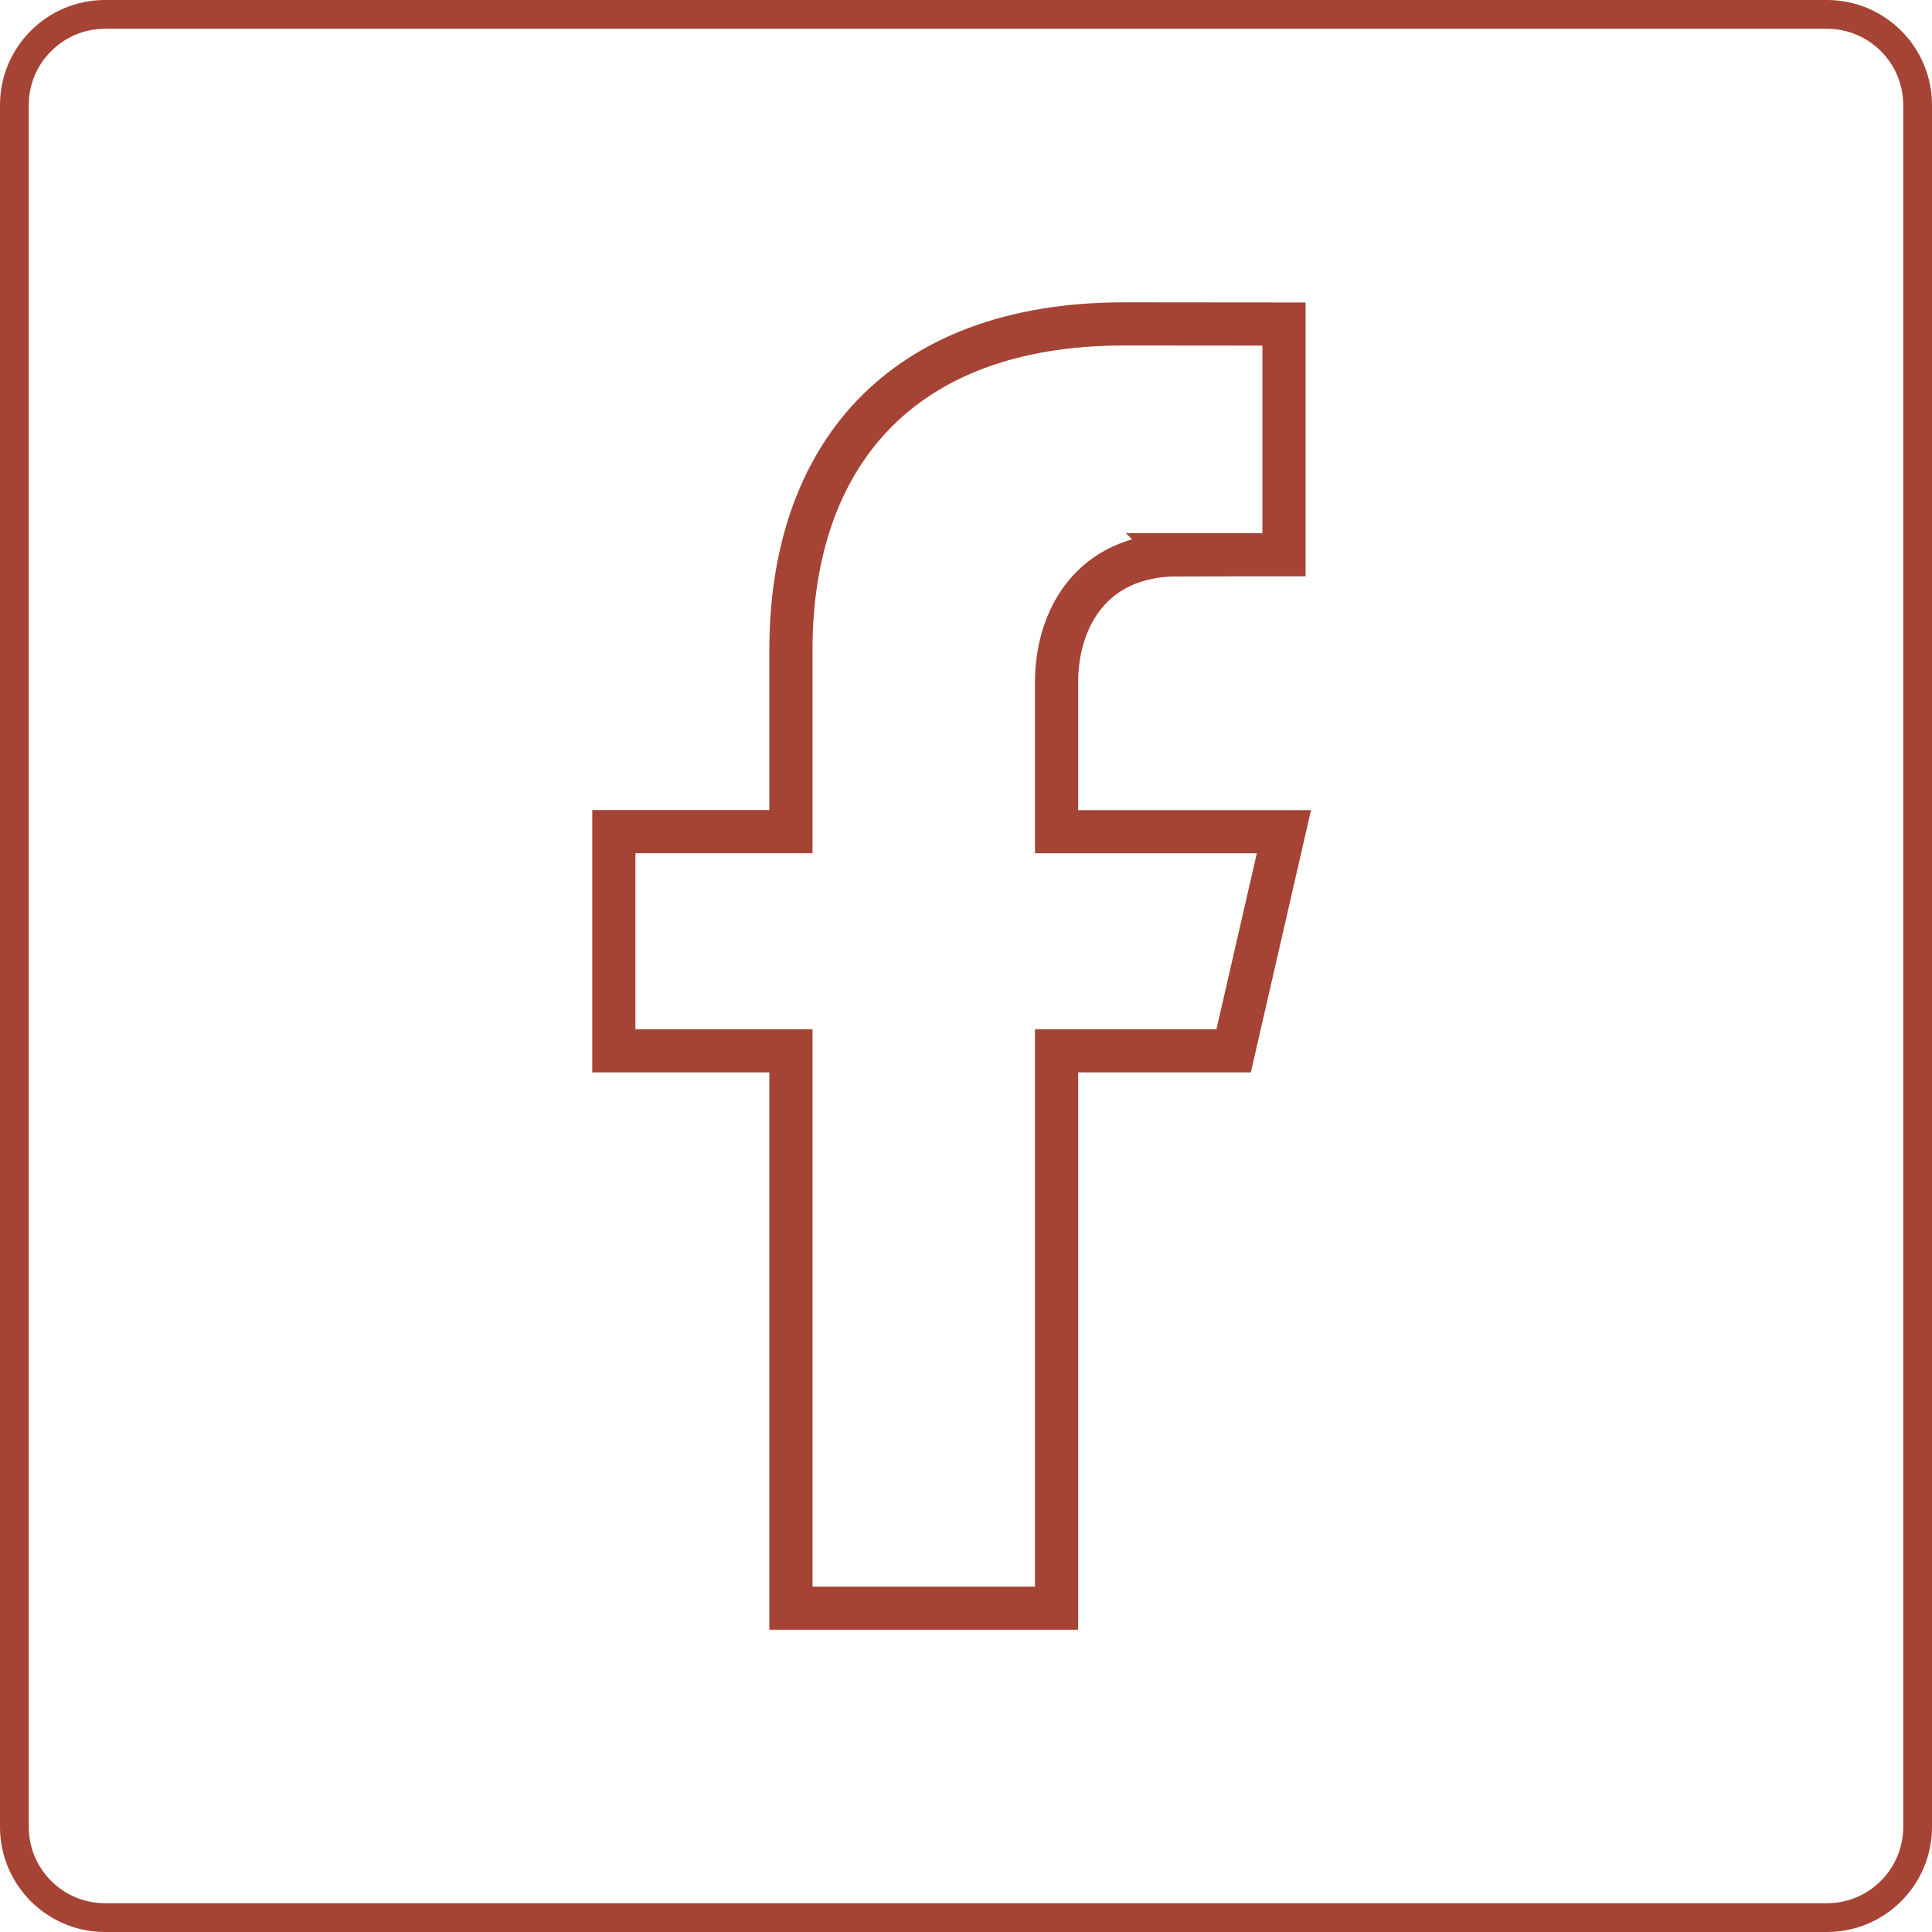
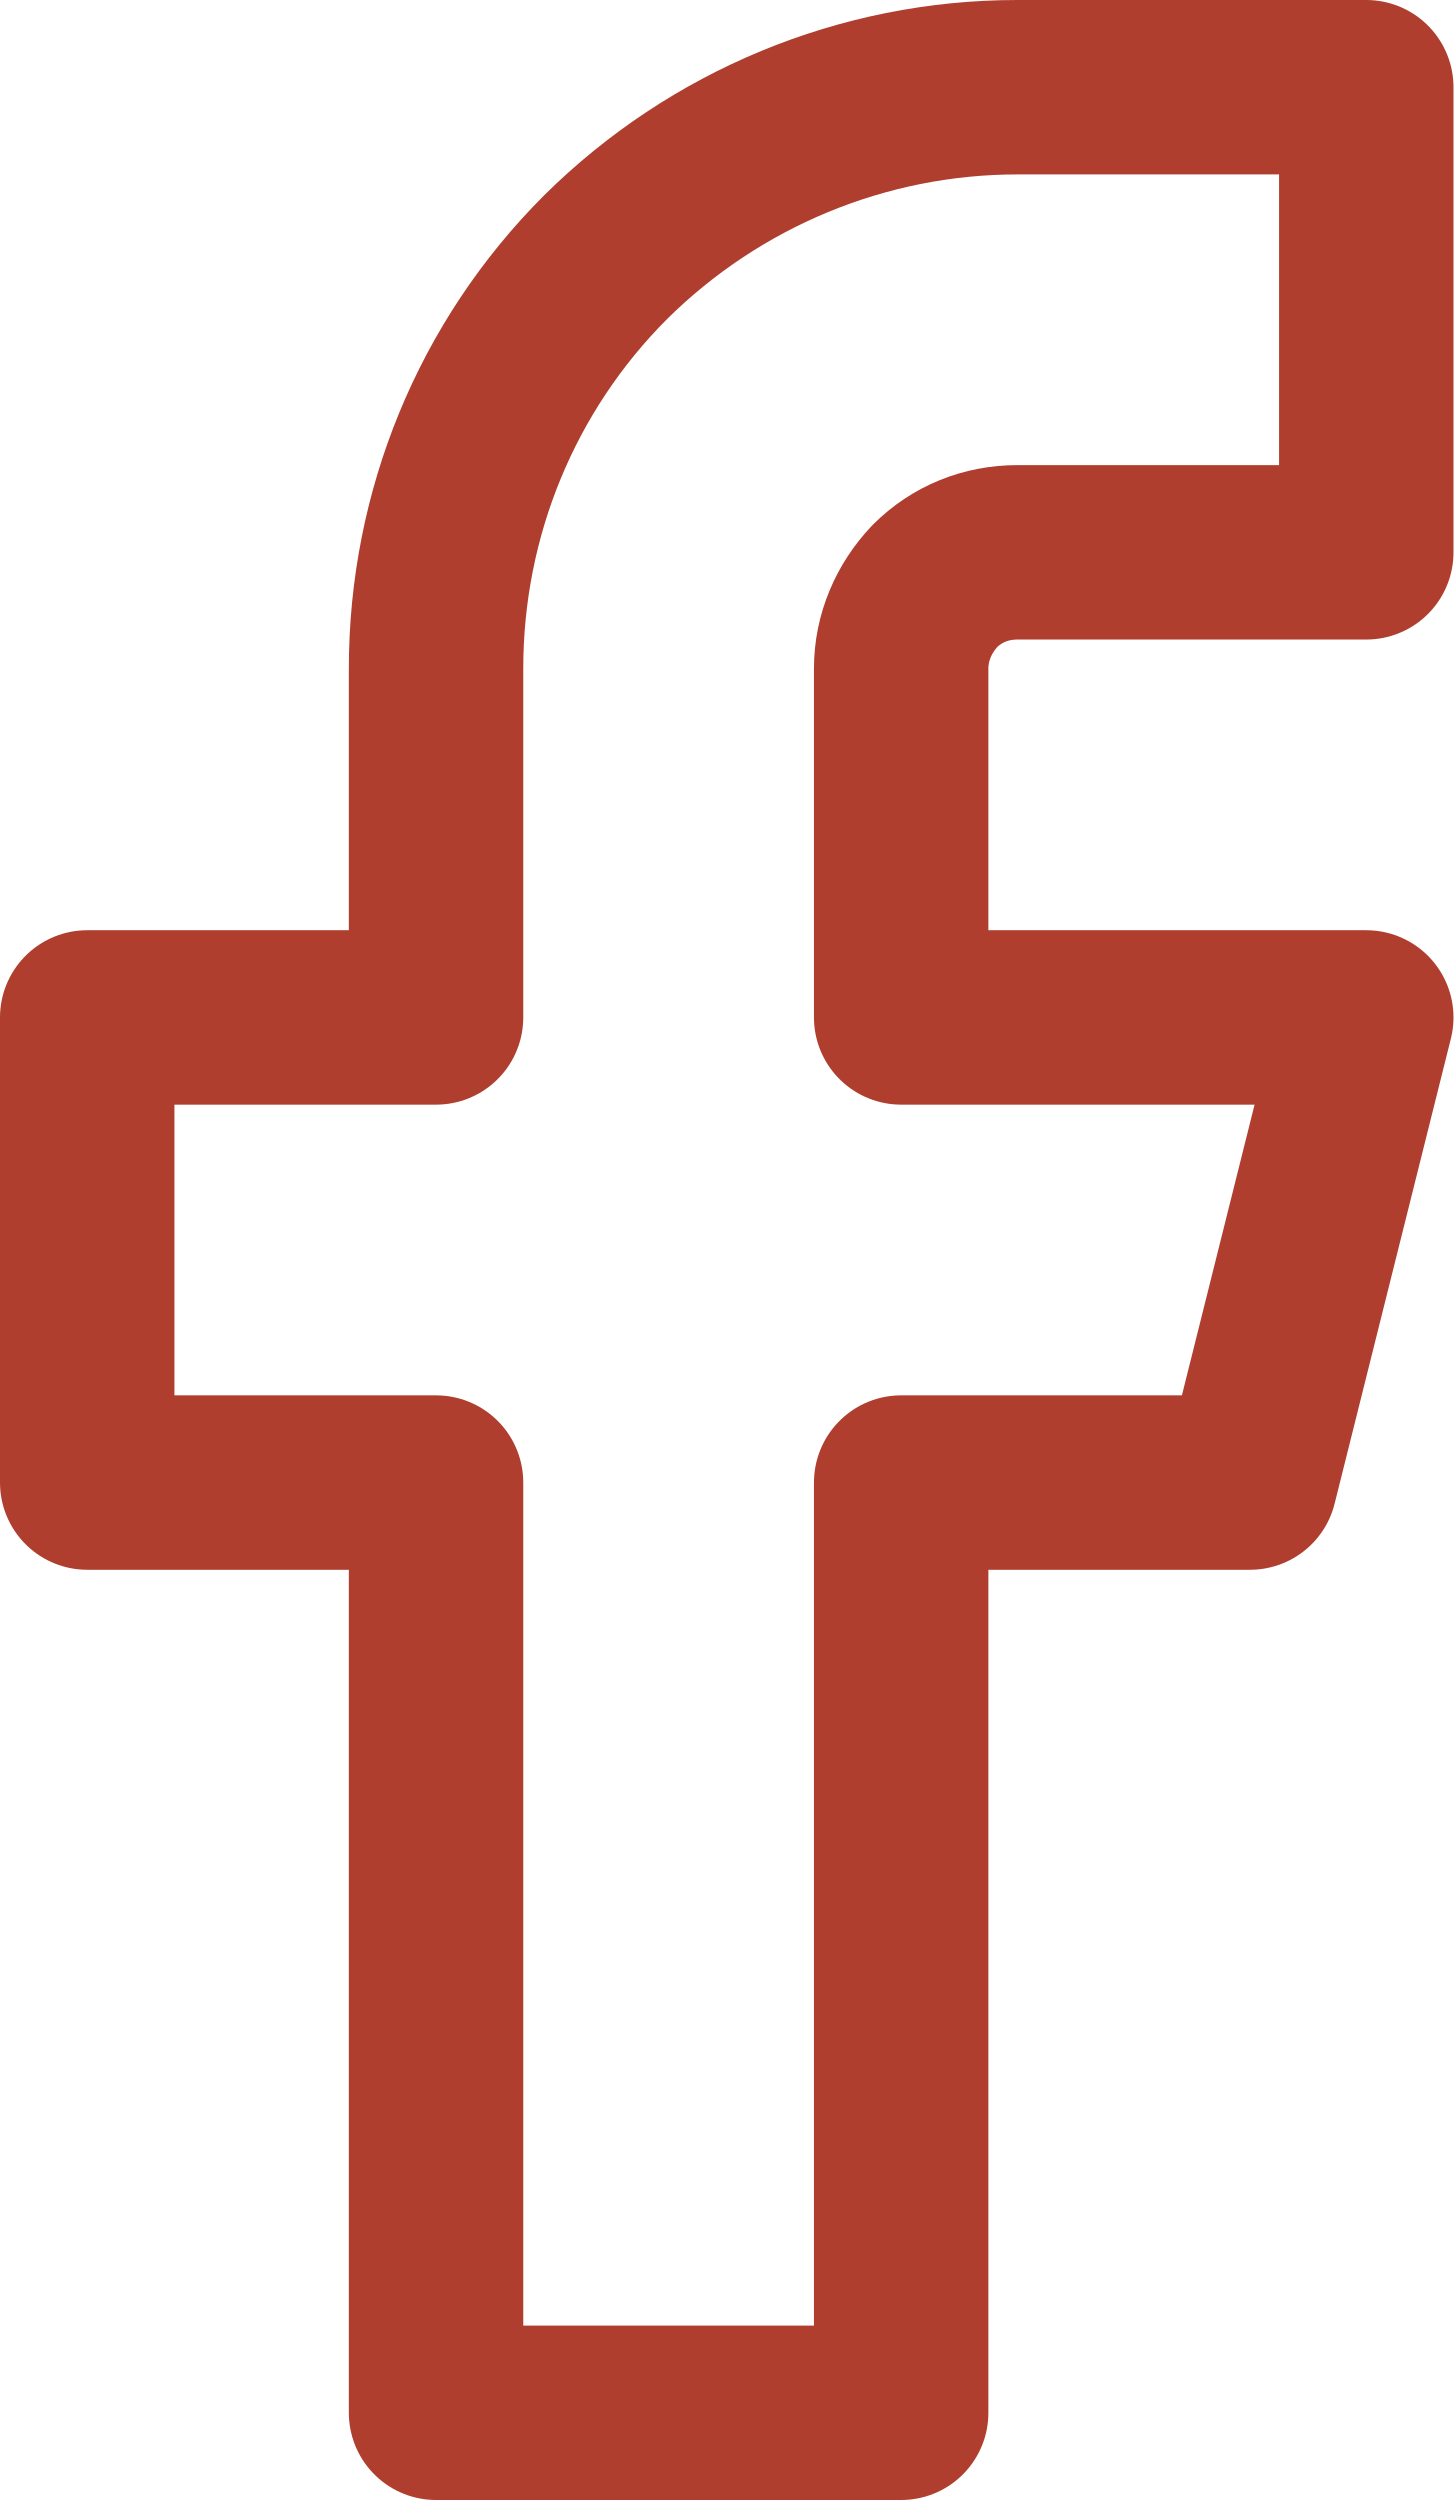
- <svg xmlns="http://www.w3.org/2000/svg" id="Layer_1" data-name="Layer 1" viewBox="0 0 268.6 268.6">
+ <svg xmlns="http://www.w3.org/2000/svg" id="Layer_1" data-name="Layer 1" viewBox="0 0 12.5 21.5">
  <defs>
    <style>
      .cls-1 {
-         stroke-width: 4px;
-       }
- 
-       .cls-1, .cls-2 {
        fill: none;
-         stroke: #a54334;
-         stroke-miterlimit: 10;
-       }
- 
-       .cls-2 {
-         stroke-width: 6px;
+         stroke: #af3e2e;
+         stroke-linecap: round;
+         stroke-linejoin: round;
+         stroke-width: 1.5px;
      }
    </style>
  </defs>
-   <rect class="cls-1" x="2" y="2" width="264.6" height="264.6" rx="12.61" ry="12.61" />
-   <path class="cls-2" d="m163.77,77.12h14.74v-32.07l-22.19-.02c-31.44,0-46.36,18.71-46.36,45.35v25.24h-24.62v30.47h24.62v77.49h36.93v-77.49h24.62l6.99-30.46h-31.61v-20.8c0-8.52,4.65-17.7,16.89-17.7Z" />
+   <path class="cls-1" d="m11.75.75h-3c-1.33,0-2.6.53-3.54,1.46-.94.94-1.46,2.21-1.46,3.54v3H.75v4h3v8h4v-8h3l1-4h-4v-3c0-.27.11-.52.29-.71.19-.19.44-.29.71-.29h3V.75Z" />
</svg>
